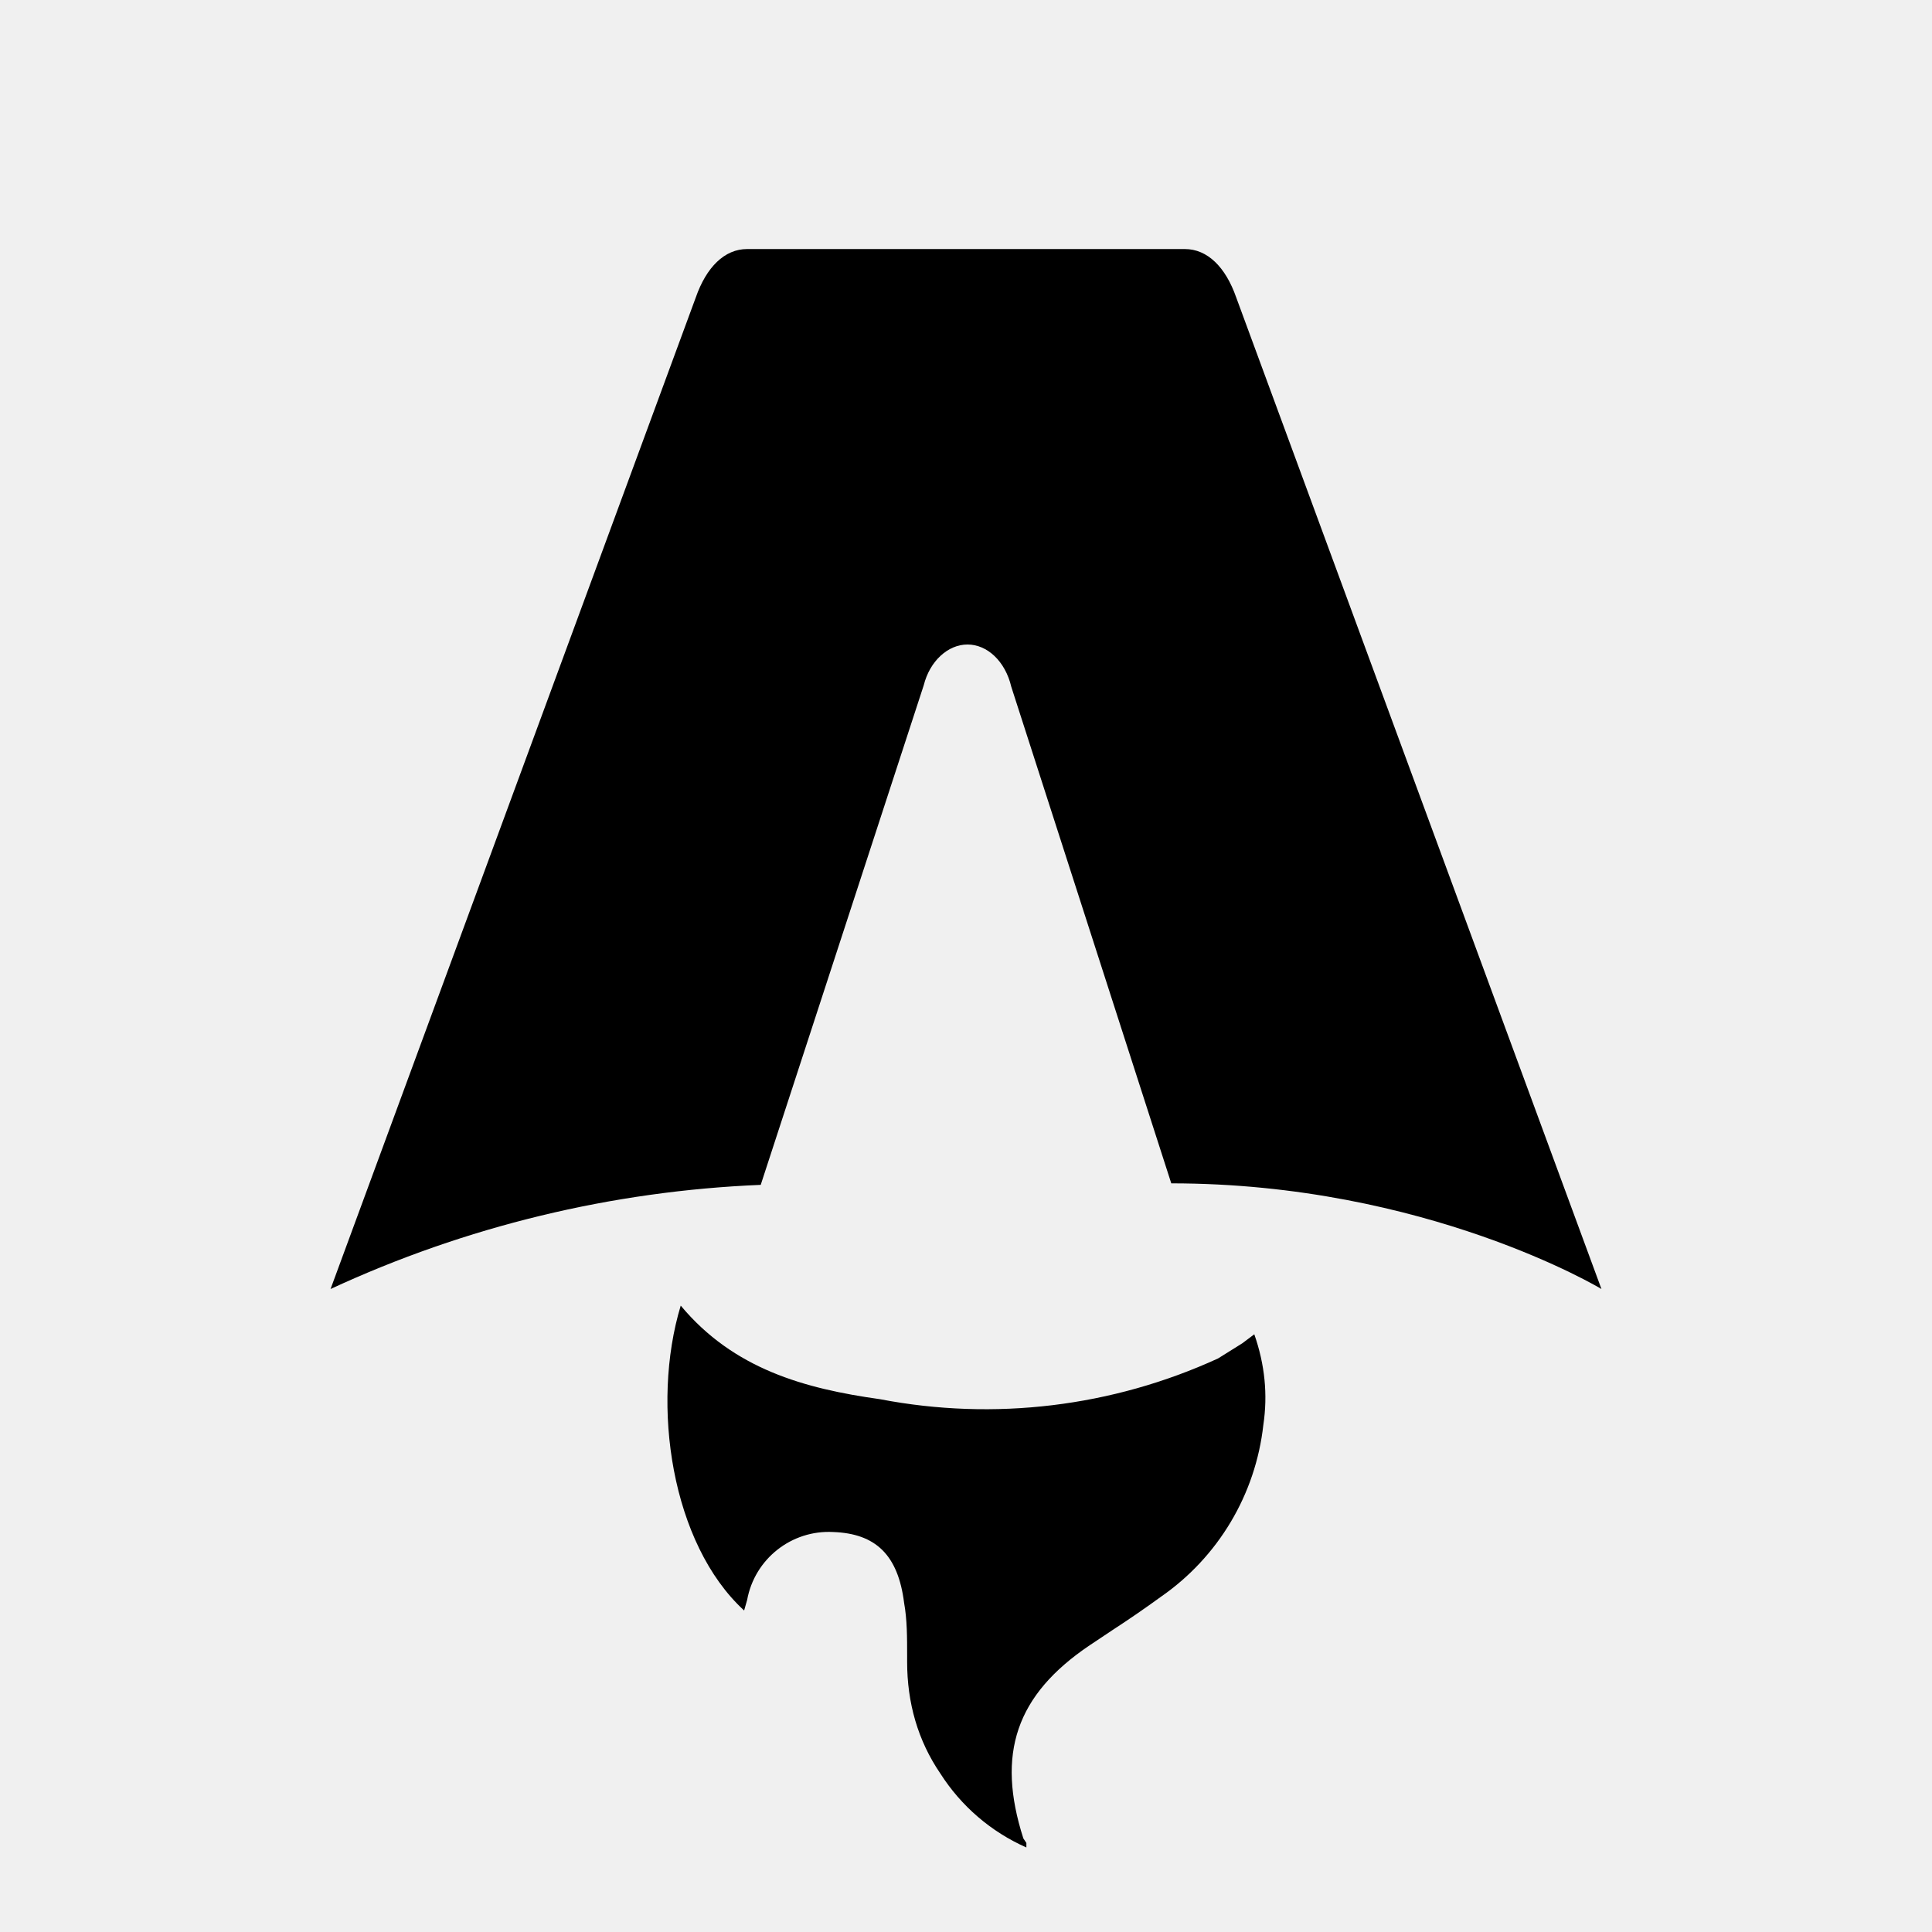
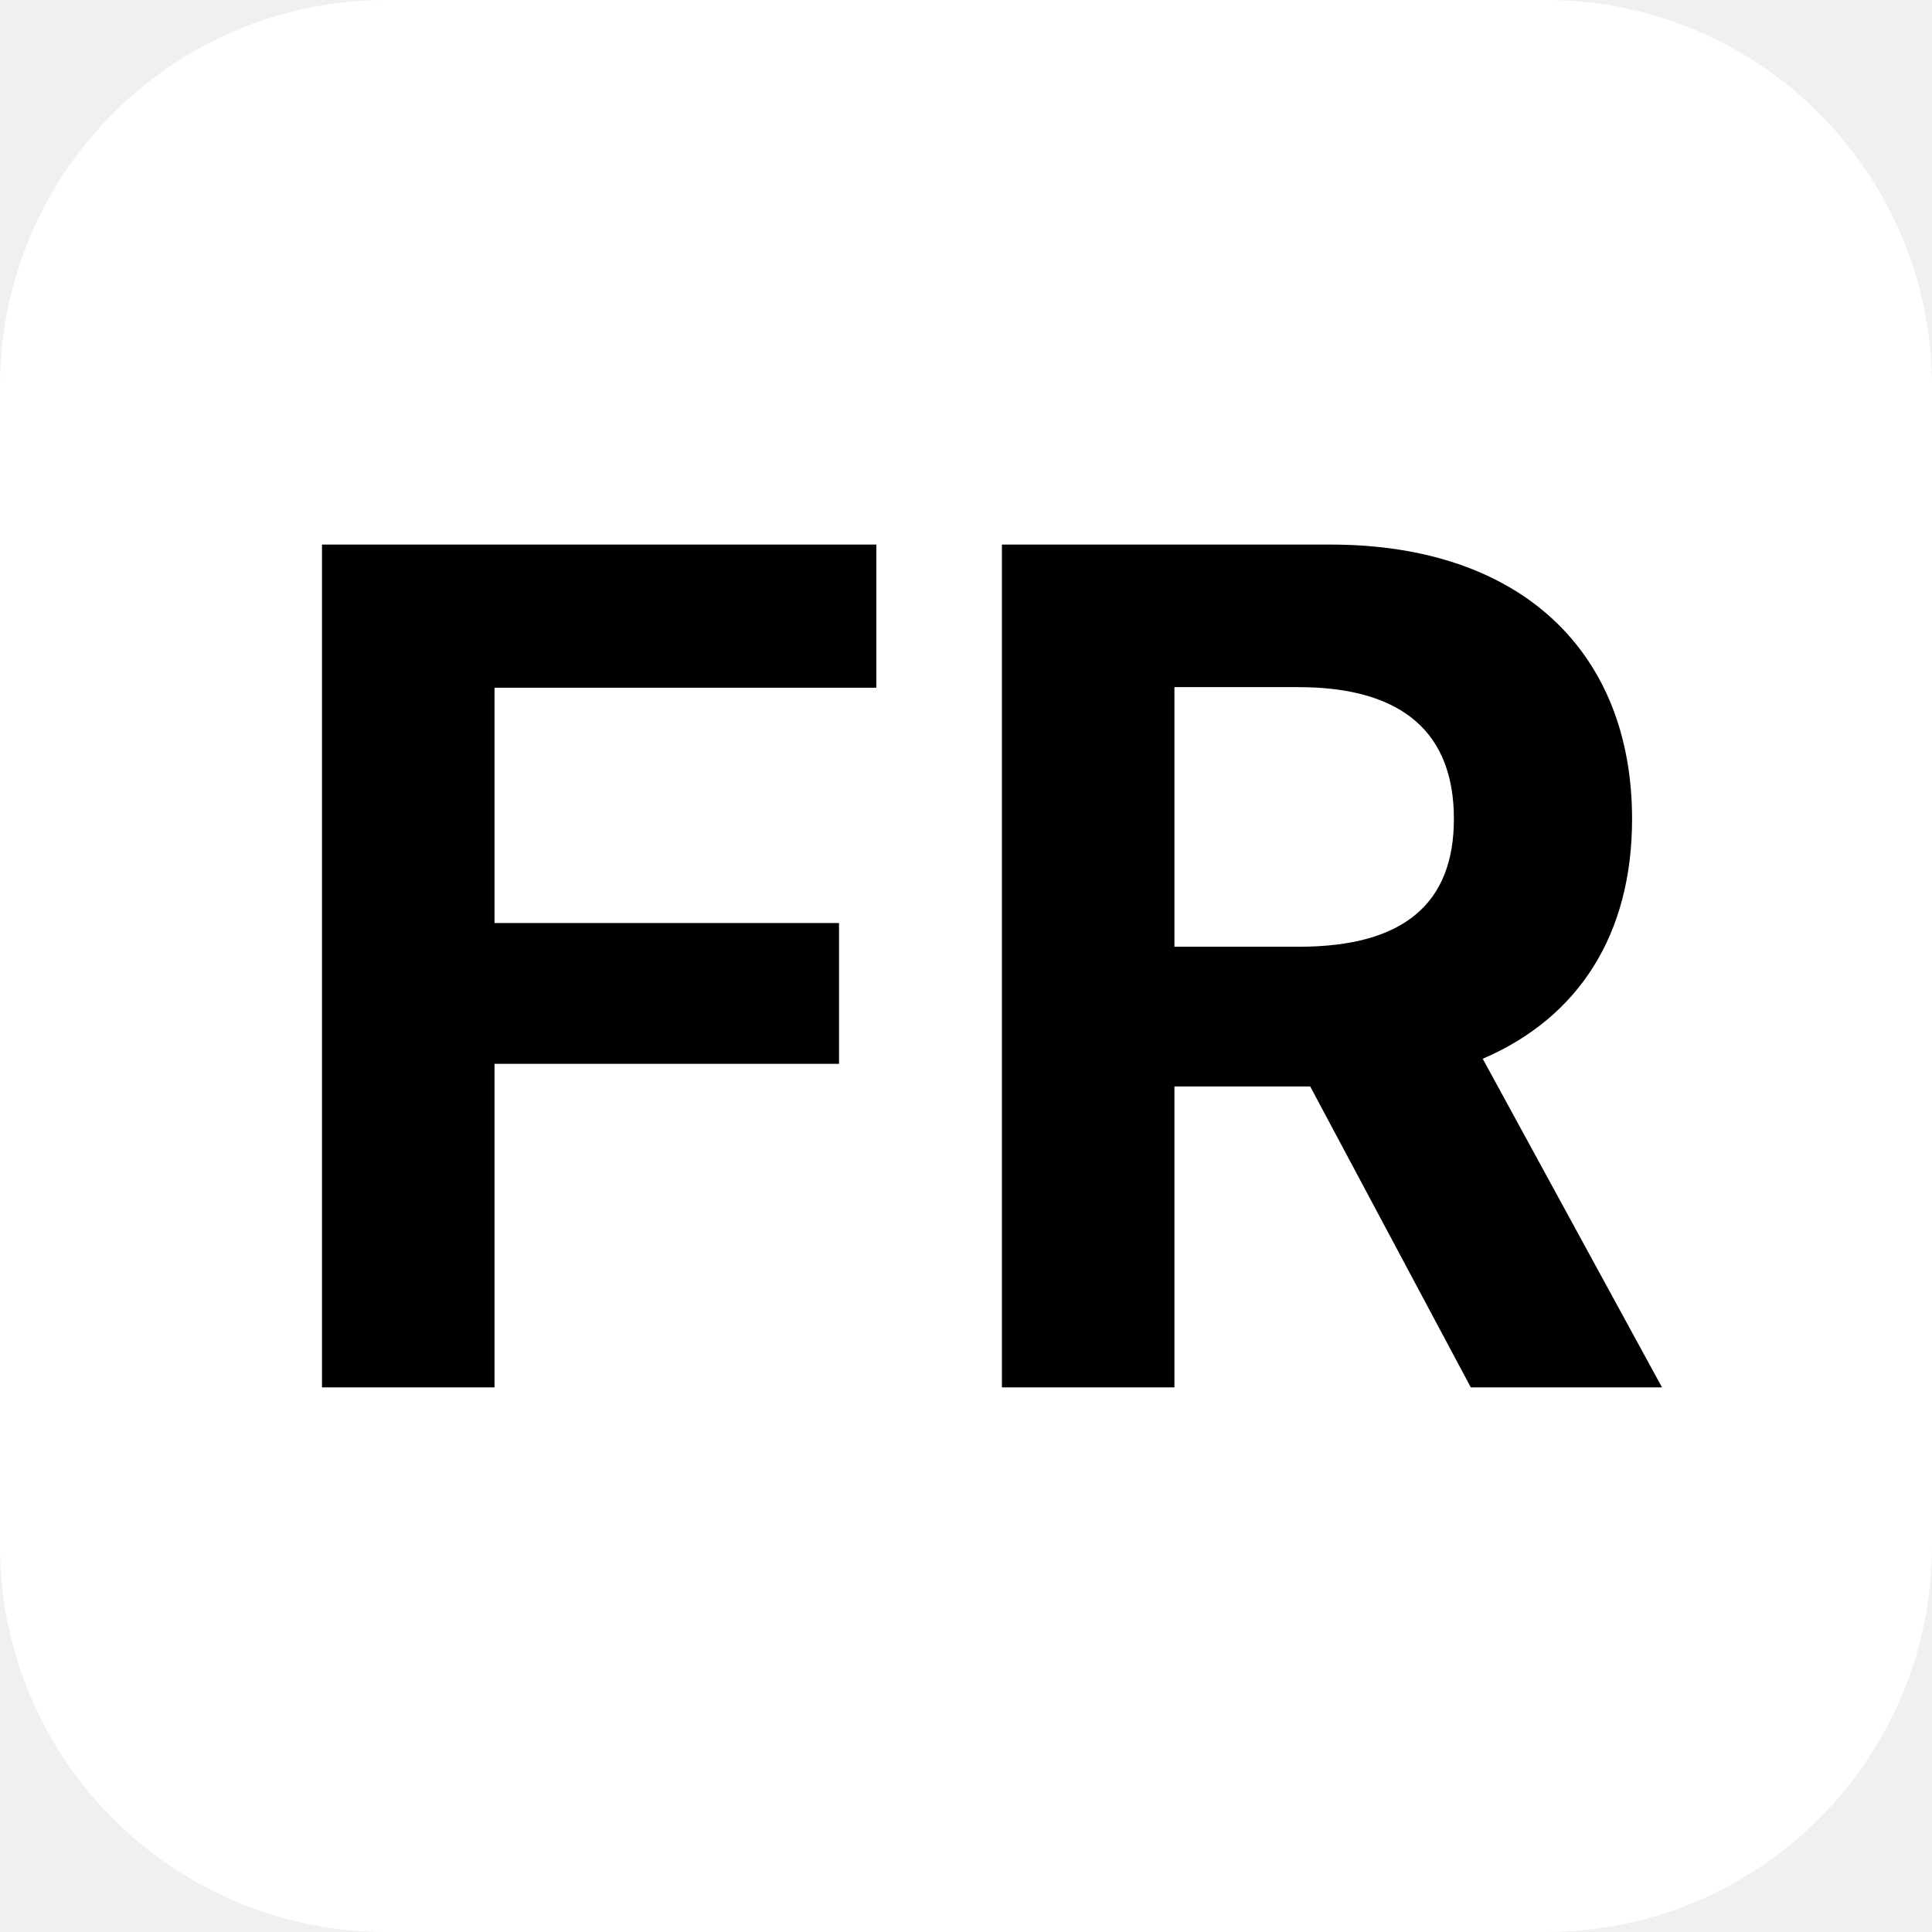
- <svg xmlns="http://www.w3.org/2000/svg" fill="none" viewBox="0 0 128 128">
-   <path d="M50.4 78.5a75.1 75.1 0 0 0-28.5 6.9l24.2-65.7c.7-2 1.9-3.2 3.4-3.2h29c1.5 0 2.7 1.2 3.4 3.2l24.2 65.7s-11.6-7-28.5-7L67 45.5c-.4-1.7-1.6-2.8-2.9-2.8-1.3 0-2.5 1.1-2.9 2.7L50.4 78.5Zm-1.1 28.2Zm-4.2-20.2c-2 6.6-.6 15.8 4.2 20.2a17.5 17.5 0 0 1 .2-.7 5.5 5.5 0 0 1 5.7-4.5c2.8.1 4.3 1.5 4.7 4.7.2 1.1.2 2.3.2 3.5v.4c0 2.7.7 5.2 2.2 7.4a13 13 0 0 0 5.7 4.9v-.3l-.2-.3c-1.8-5.6-.5-9.5 4.4-12.8l1.5-1a73 73 0 0 0 3.2-2.2 16 16 0 0 0 6.8-11.4c.3-2 .1-4-.6-6l-.8.6-1.6 1a37 37 0 0 1-22.4 2.7c-5-.7-9.7-2-13.2-6.2Z" />
-   <style>
-         path { fill: #000; }
-         @media (prefers-color-scheme: dark) {
-             path { fill: #FFF; }
-         }
-     </style>
+ <svg xmlns="http://www.w3.org/2000/svg" viewBox="0 0 512 512" width="512" height="512">
+   <defs>
+     <clipPath id="cr">
+       <rect width="512" height="512" rx="102.4" />
+     </clipPath>
+   </defs>
+   <rect width="512" height="512" fill="#ffffff" clip-path="url(#cr)" />
+   <g clip-path="url(#cr)">
+     <text x="256" y="256" font-family="'Inter', sans-serif" font-size="307" font-weight="bold" fill="#000000" text-anchor="middle" dominant-baseline="central">FR</text>
+   </g>
</svg>
